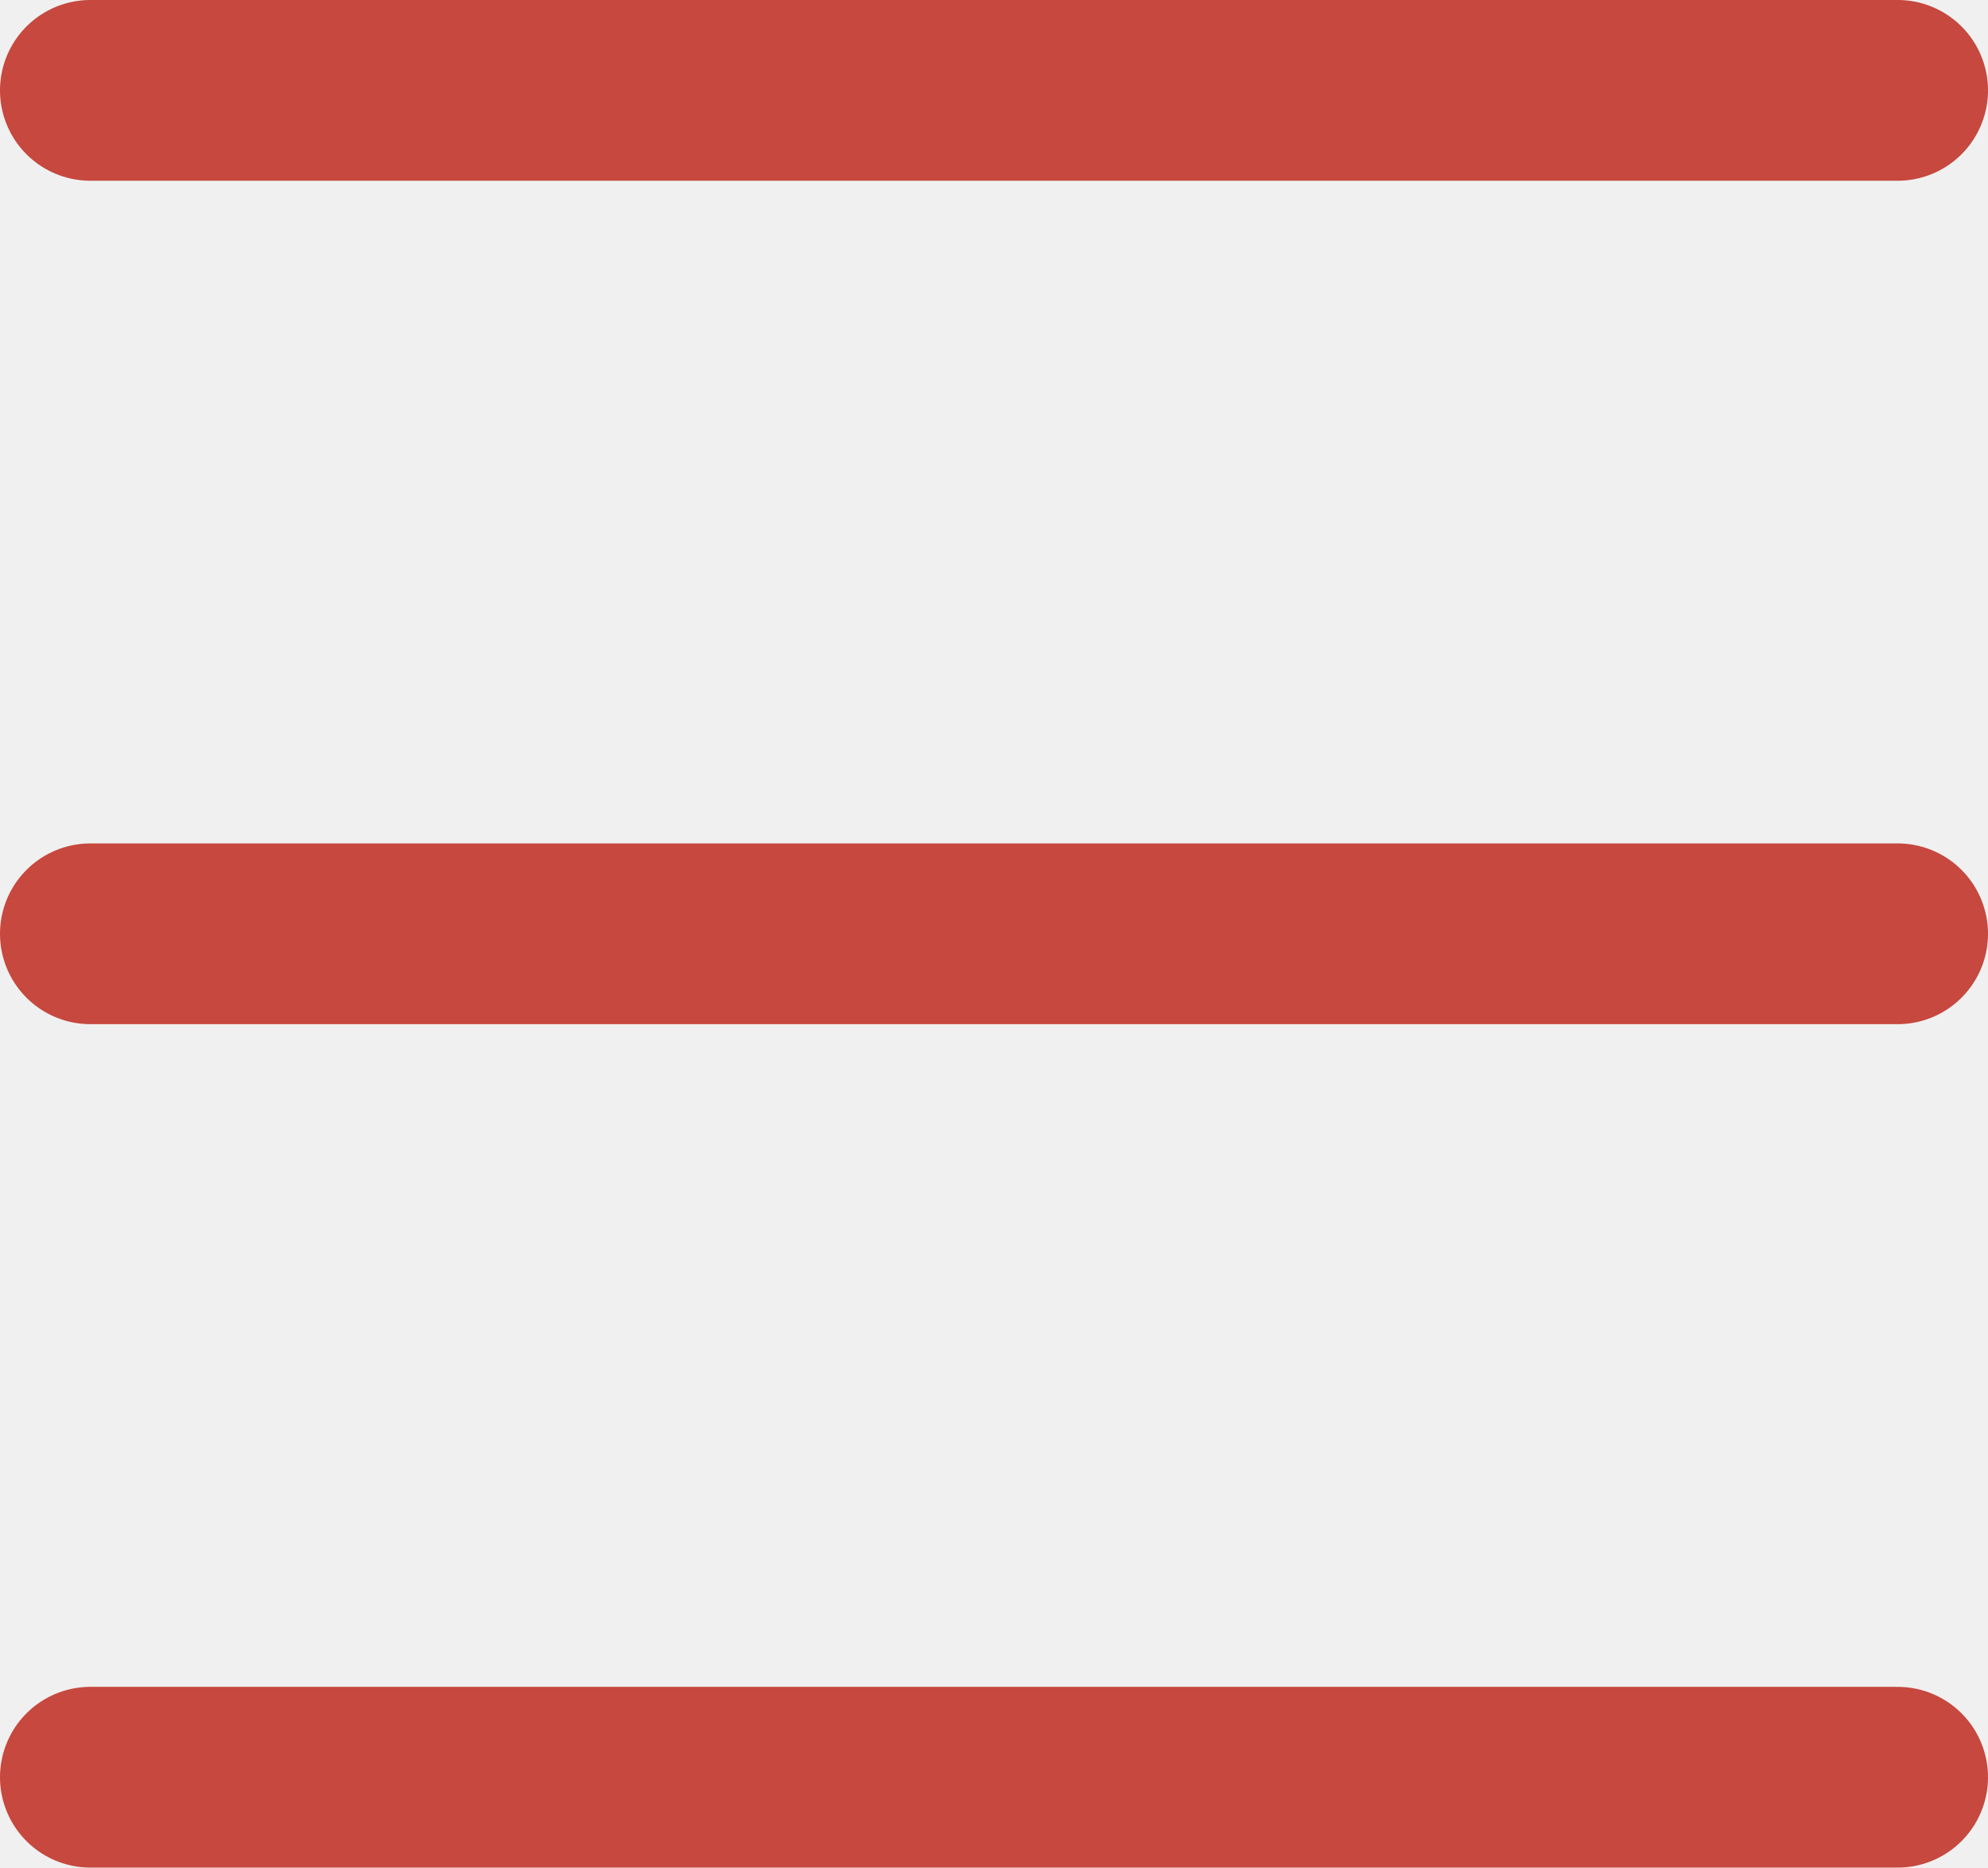
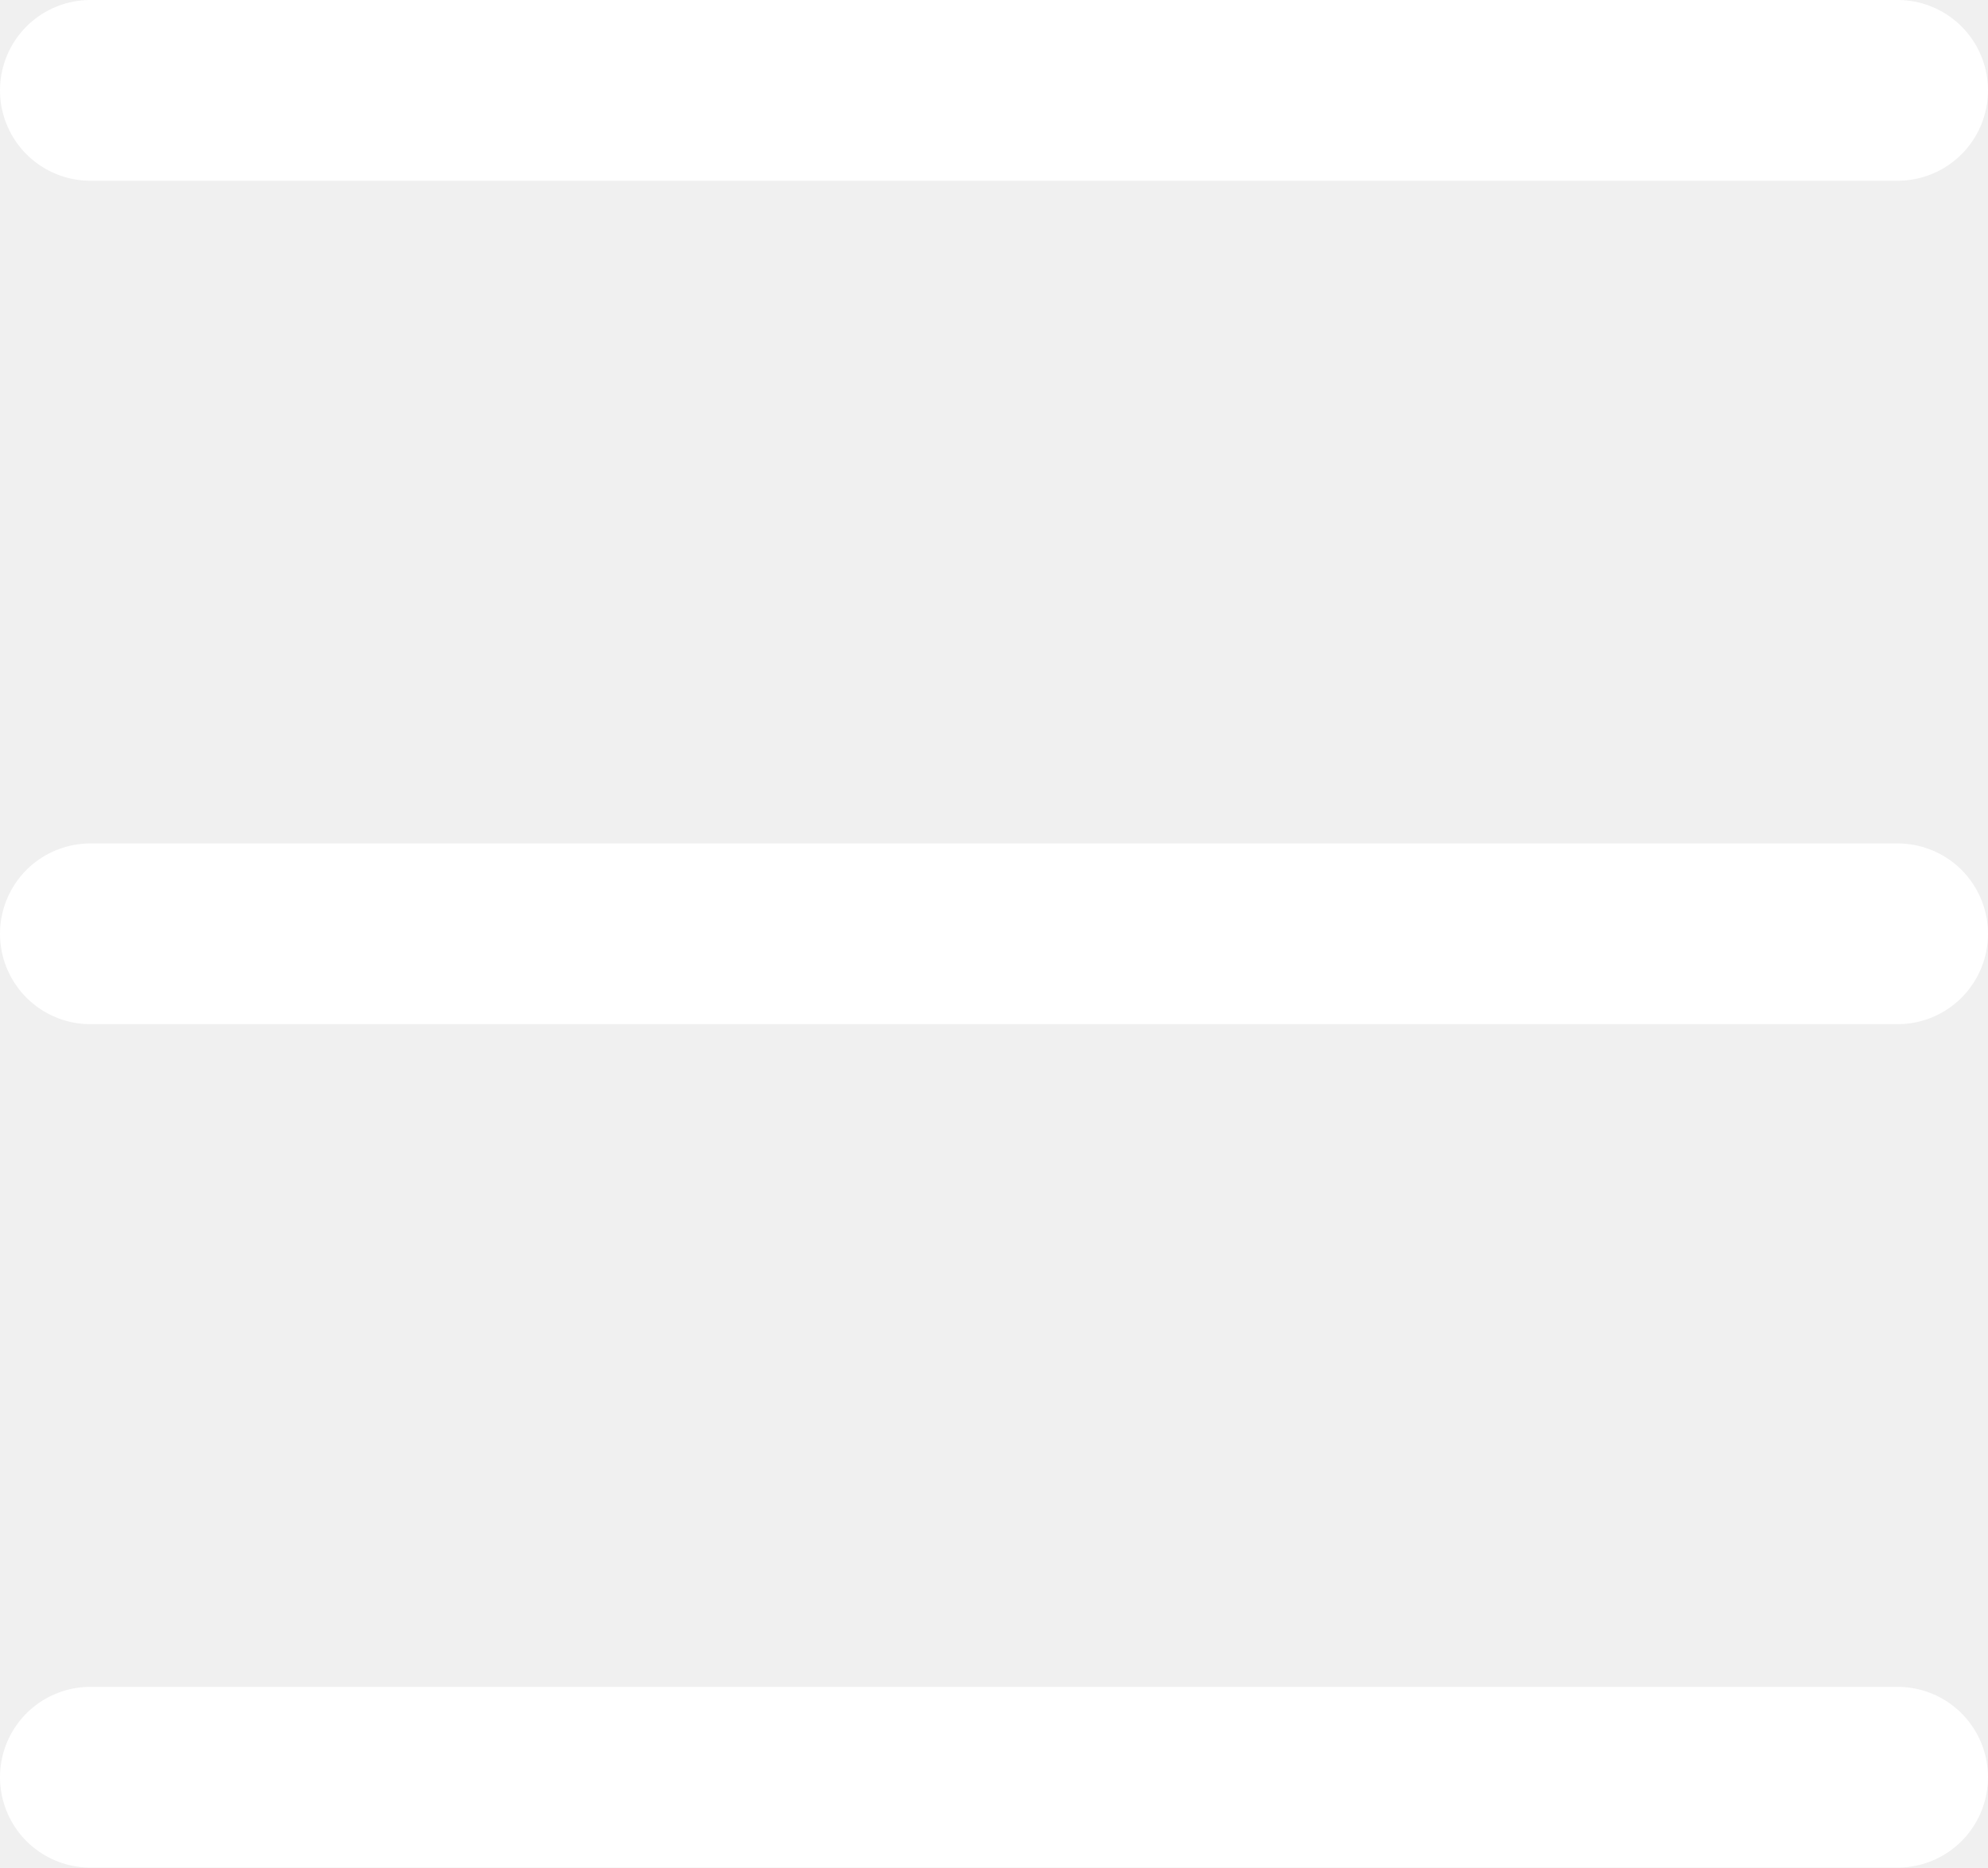
<svg xmlns="http://www.w3.org/2000/svg" width="16.5" height="15.5" viewBox="0 0 16.5 15.5">
  <g data-name="그룹 4683">
-     <path data-name="선 64364" transform="translate(.75 .75)" style="fill:none;stroke:#c6483e;stroke-linecap:round;stroke-width:1.5px" d="M0 0h15" />
-     <path data-name="선 64365" transform="translate(.75 7.75)" style="fill:none;stroke:#c6483e;stroke-linecap:round;stroke-width:1.5px" d="M0 0h15" />
-     <path data-name="선 64366" transform="translate(.75 14.75)" style="fill:none;stroke:#c6483e;stroke-linecap:round;stroke-width:1.5px" d="M0 0h15" />
+     <path data-name="선 64364" transform="translate(.75 .75)" style="fill:#fff;stroke:#fff;stroke-linecap:round;stroke-width:1.5px" d="M0 0h15" />
+     <path data-name="선 64365" transform="translate(.75 7.75)" style="fill:#fff;stroke:#fff;stroke-linecap:round;stroke-width:1.5px" d="M0 0h15" />
+     <path data-name="선 64366" transform="translate(.75 14.75)" style="fill:#fff;stroke:#fff;stroke-linecap:round;stroke-width:1.5px" d="M0 0h15" />
  </g>
</svg>
